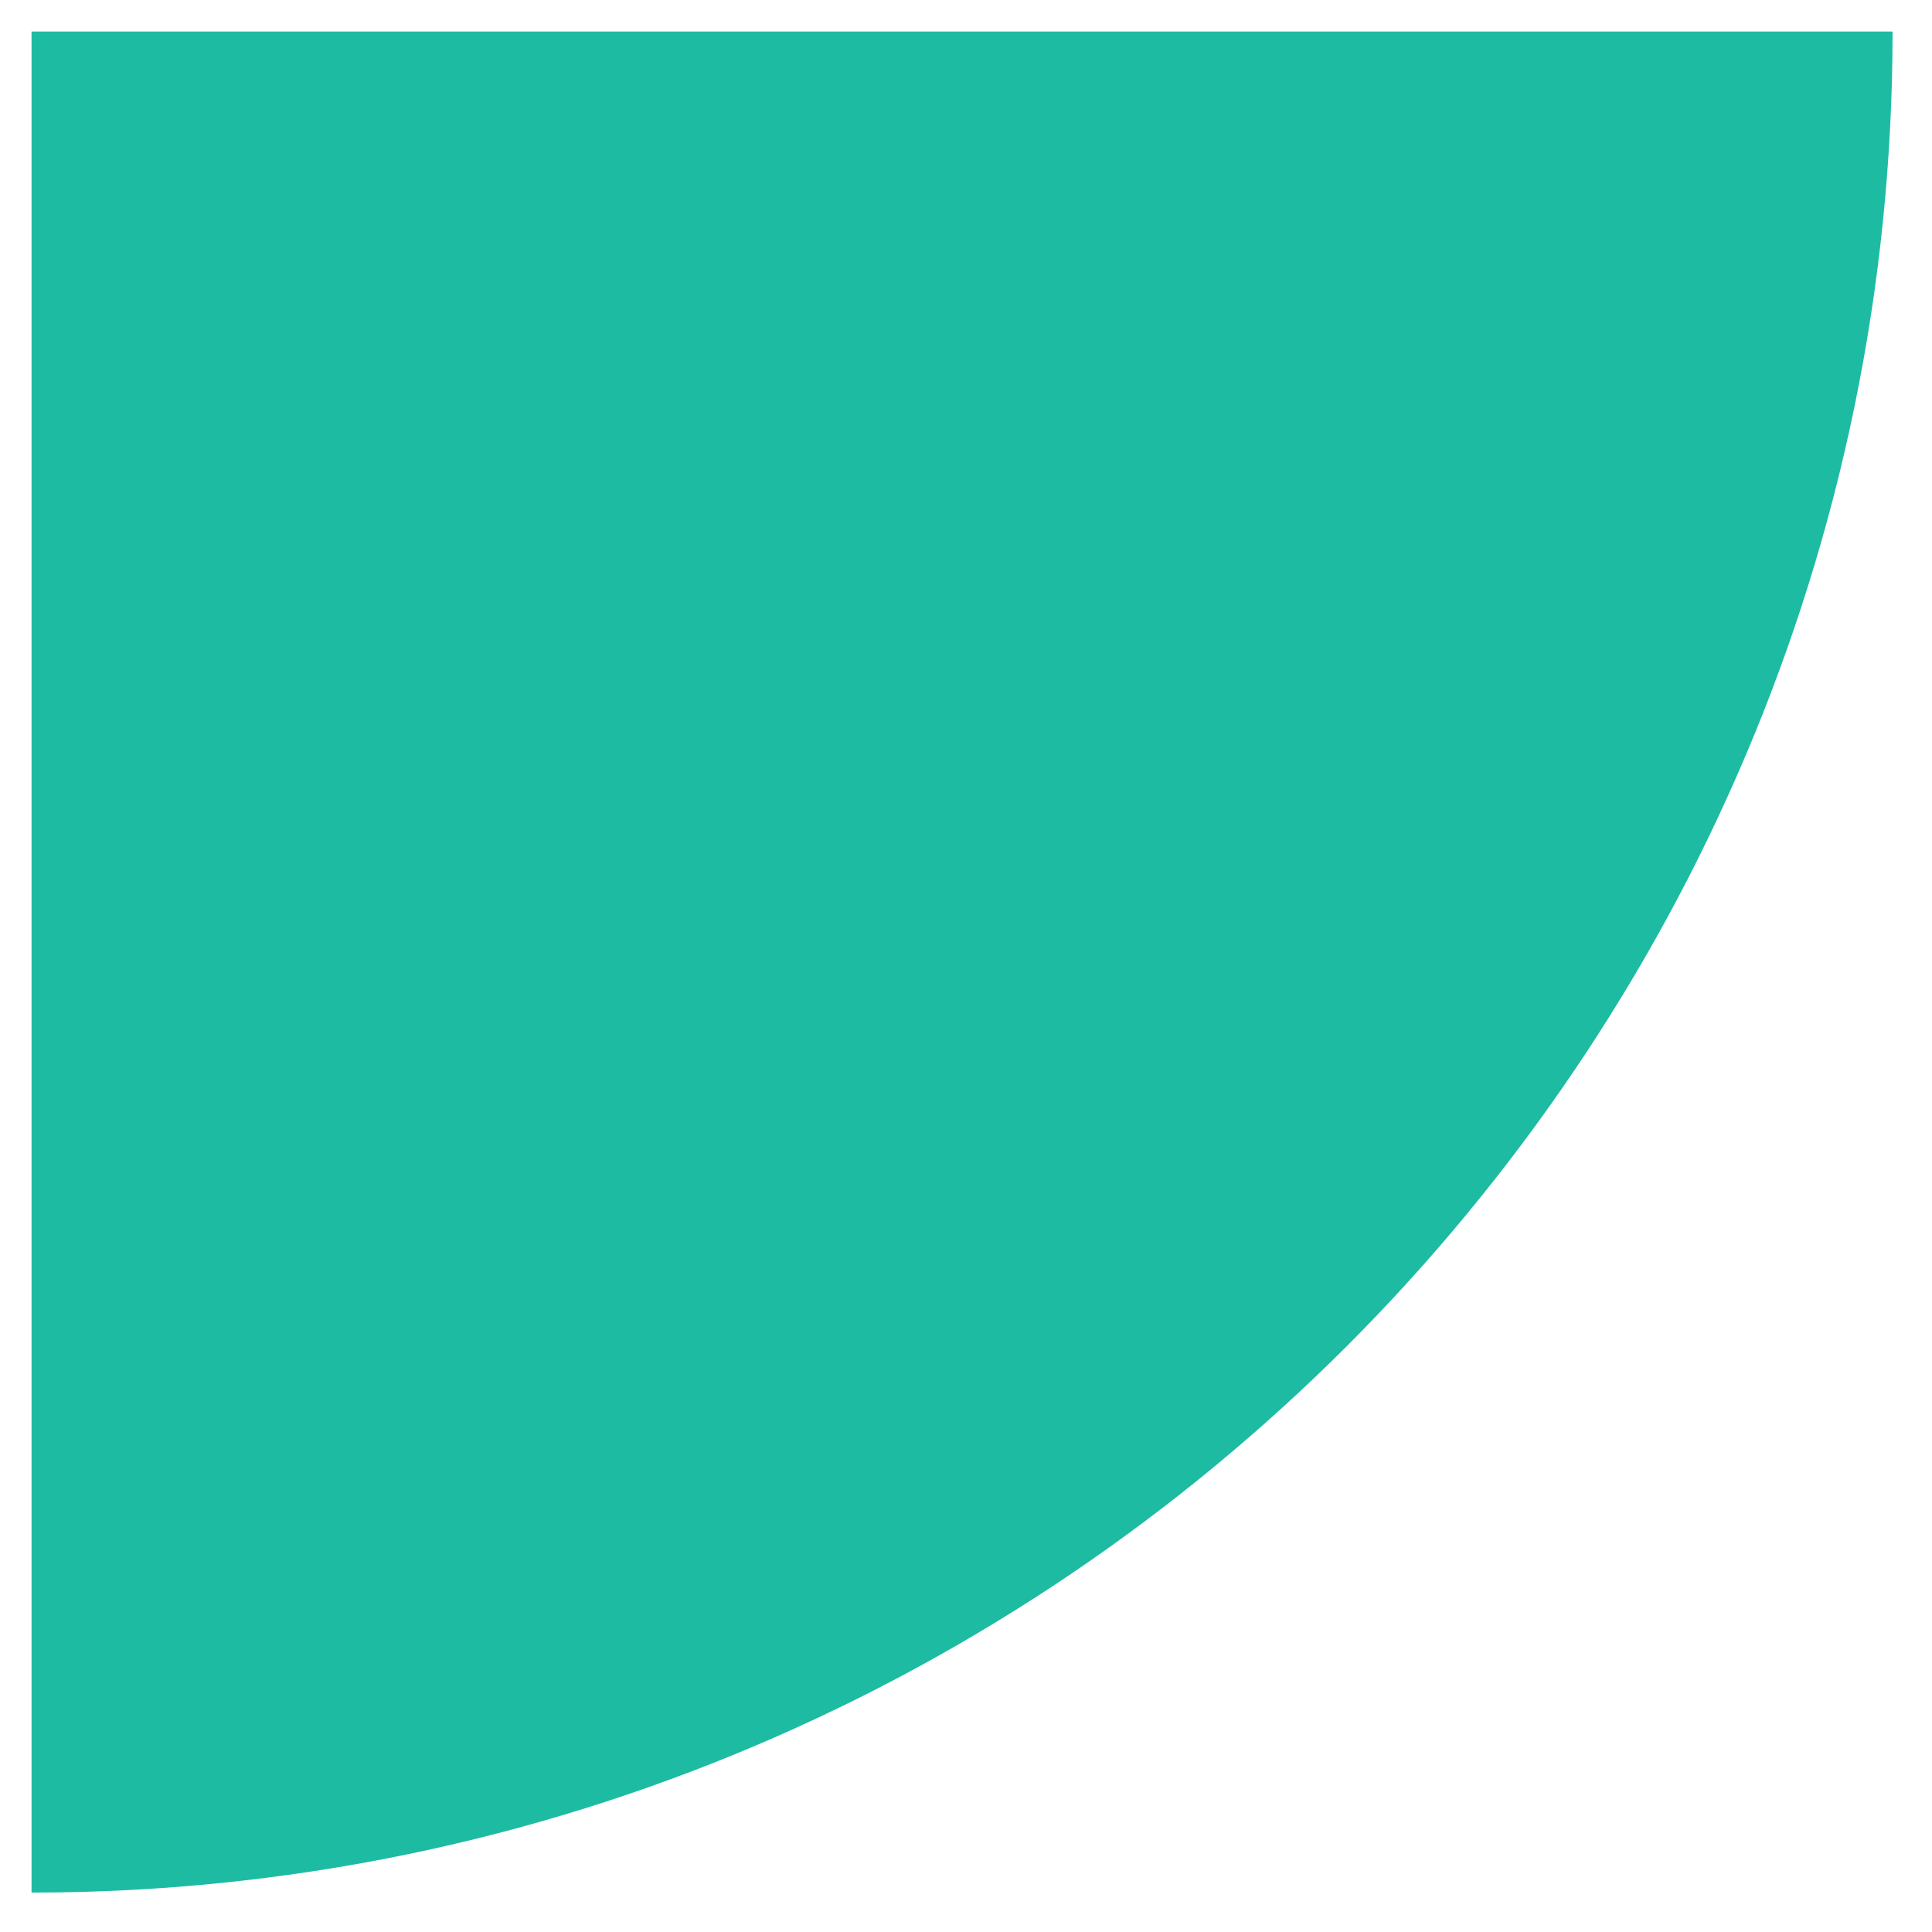
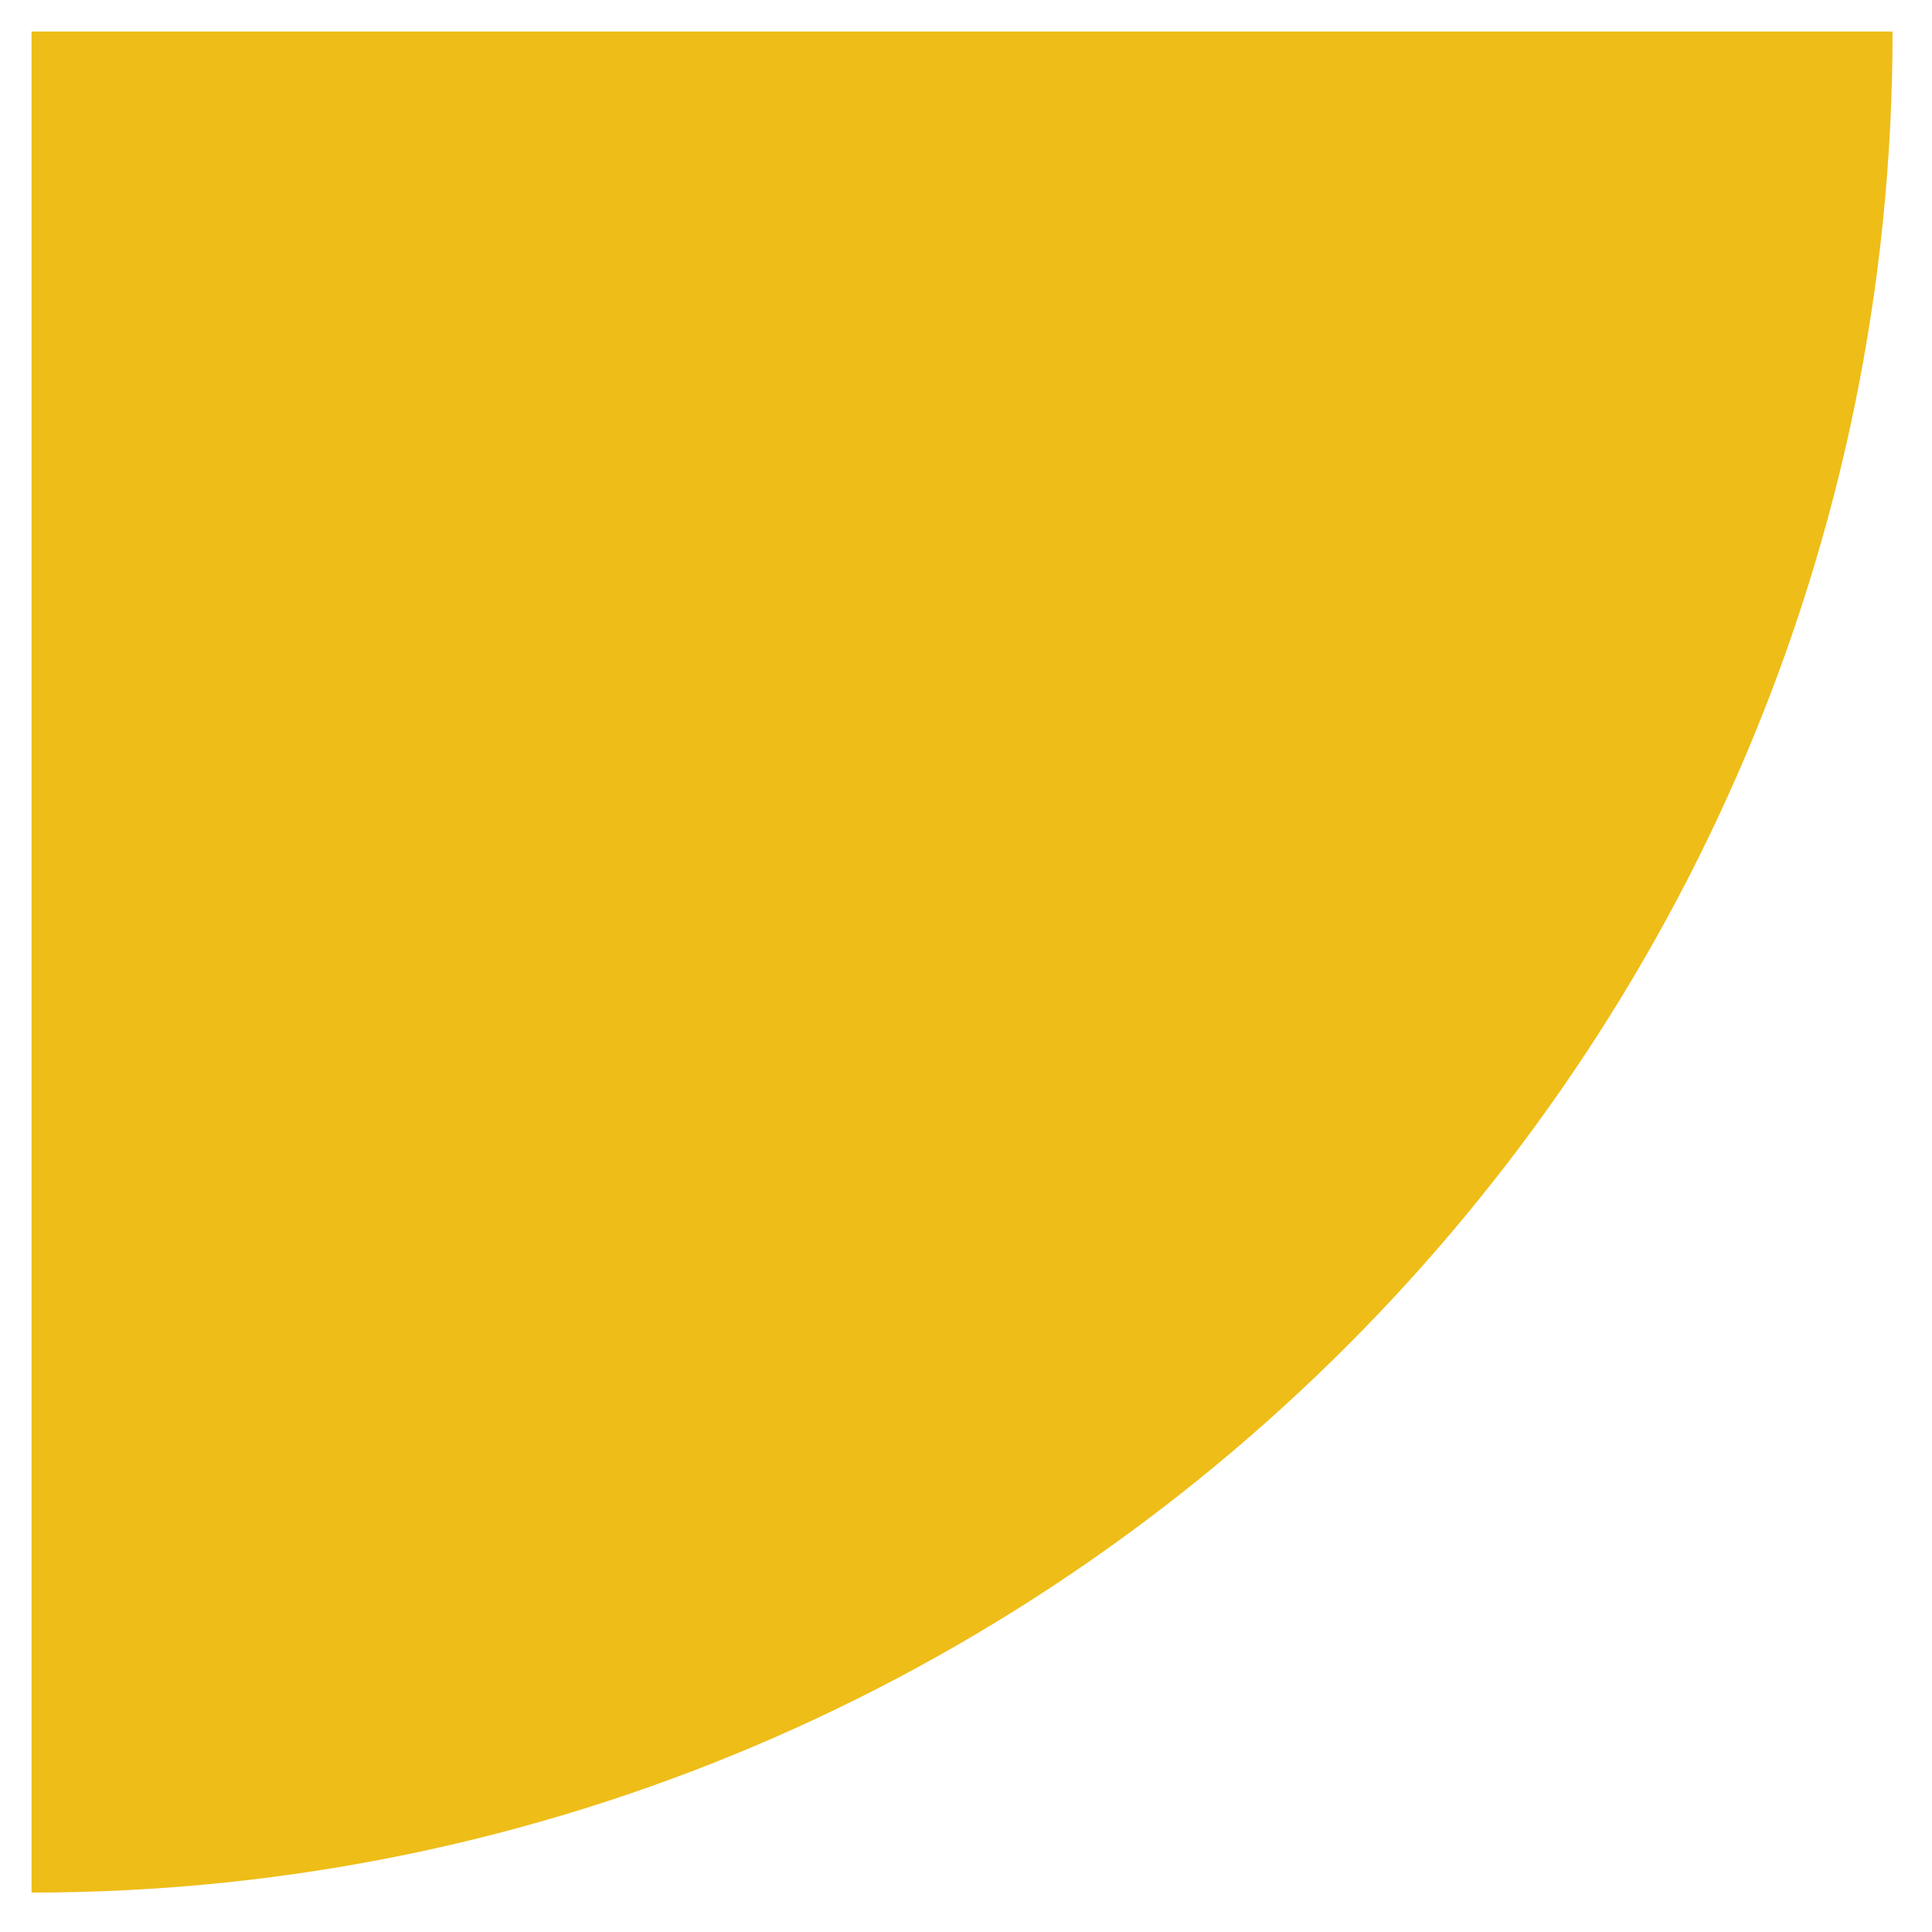
<svg xmlns="http://www.w3.org/2000/svg" version="1.1" id="Layer_1" x="0px" y="0px" viewBox="0 0 24.5 24.5" style="enable-background:new 0 0 24.5 24.5;" xml:space="preserve">
  <style type="text/css">
- 	.st0{fill:#1ebba3;}
+ 	.st0{fill:#eebd18;}
</style>
  <path class="st0" d="M0.4,24V0.4H24C24,13.4,13.4,24,0.4,24z" />
</svg>
